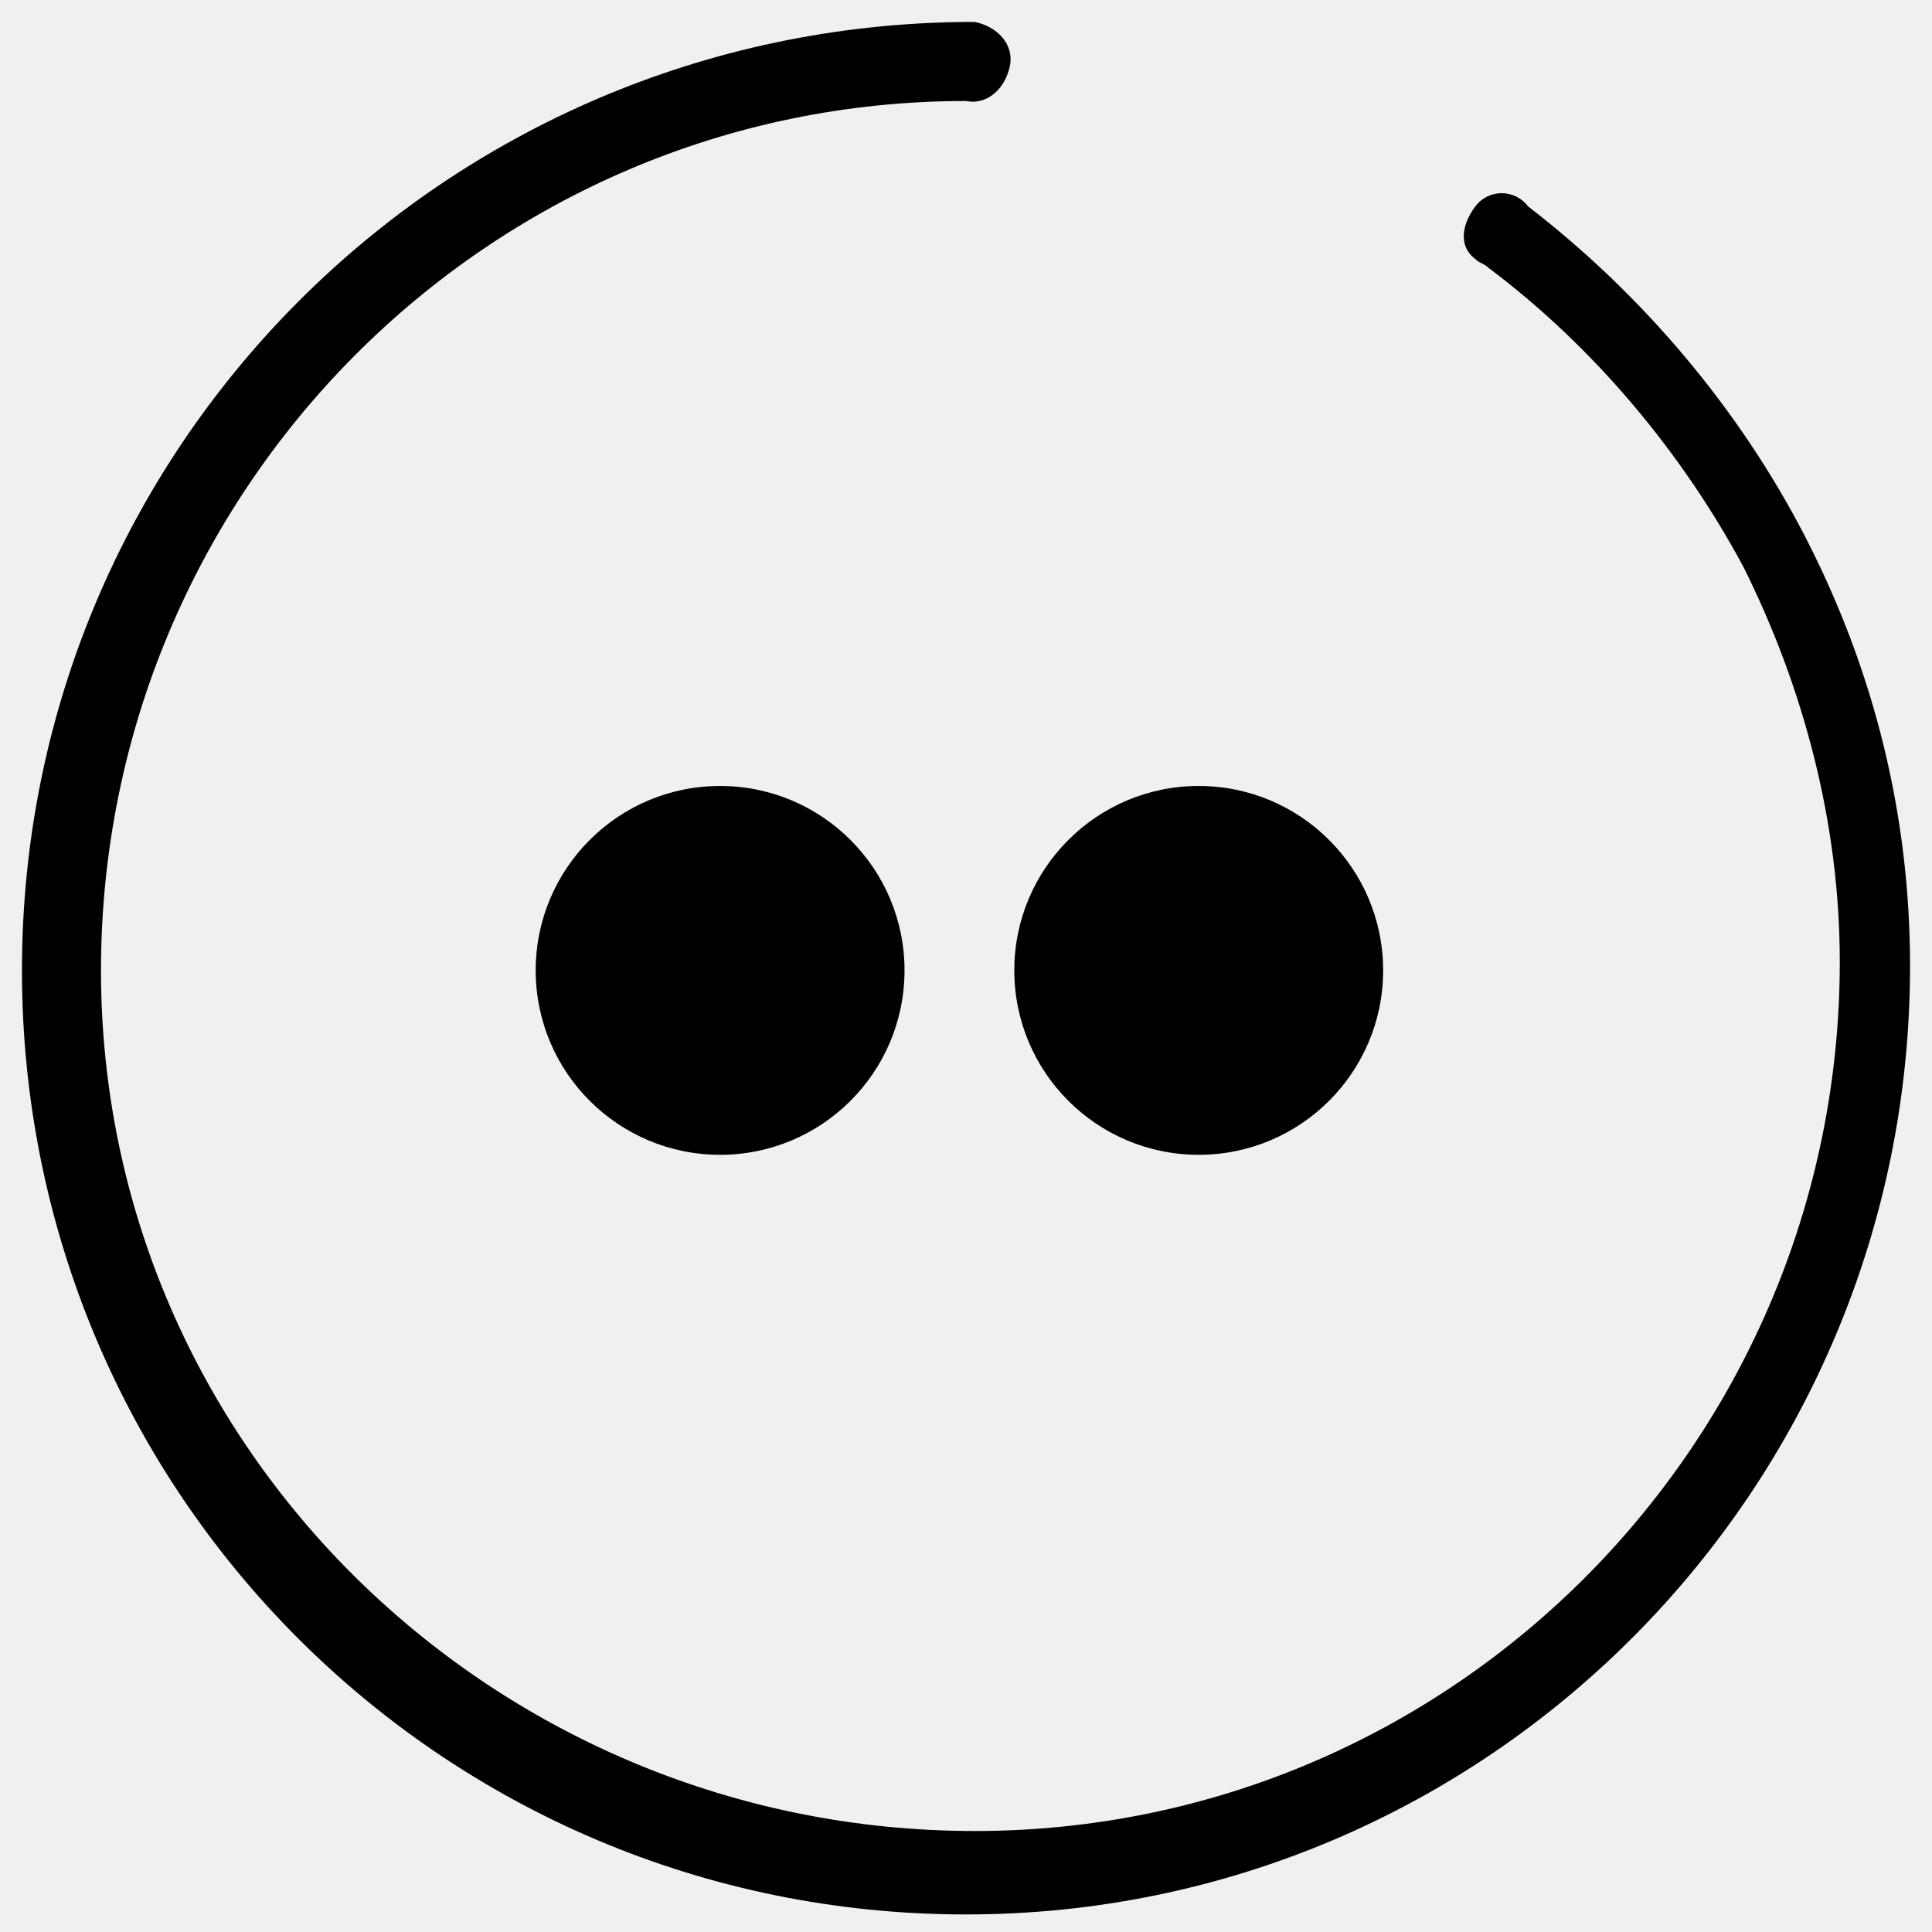
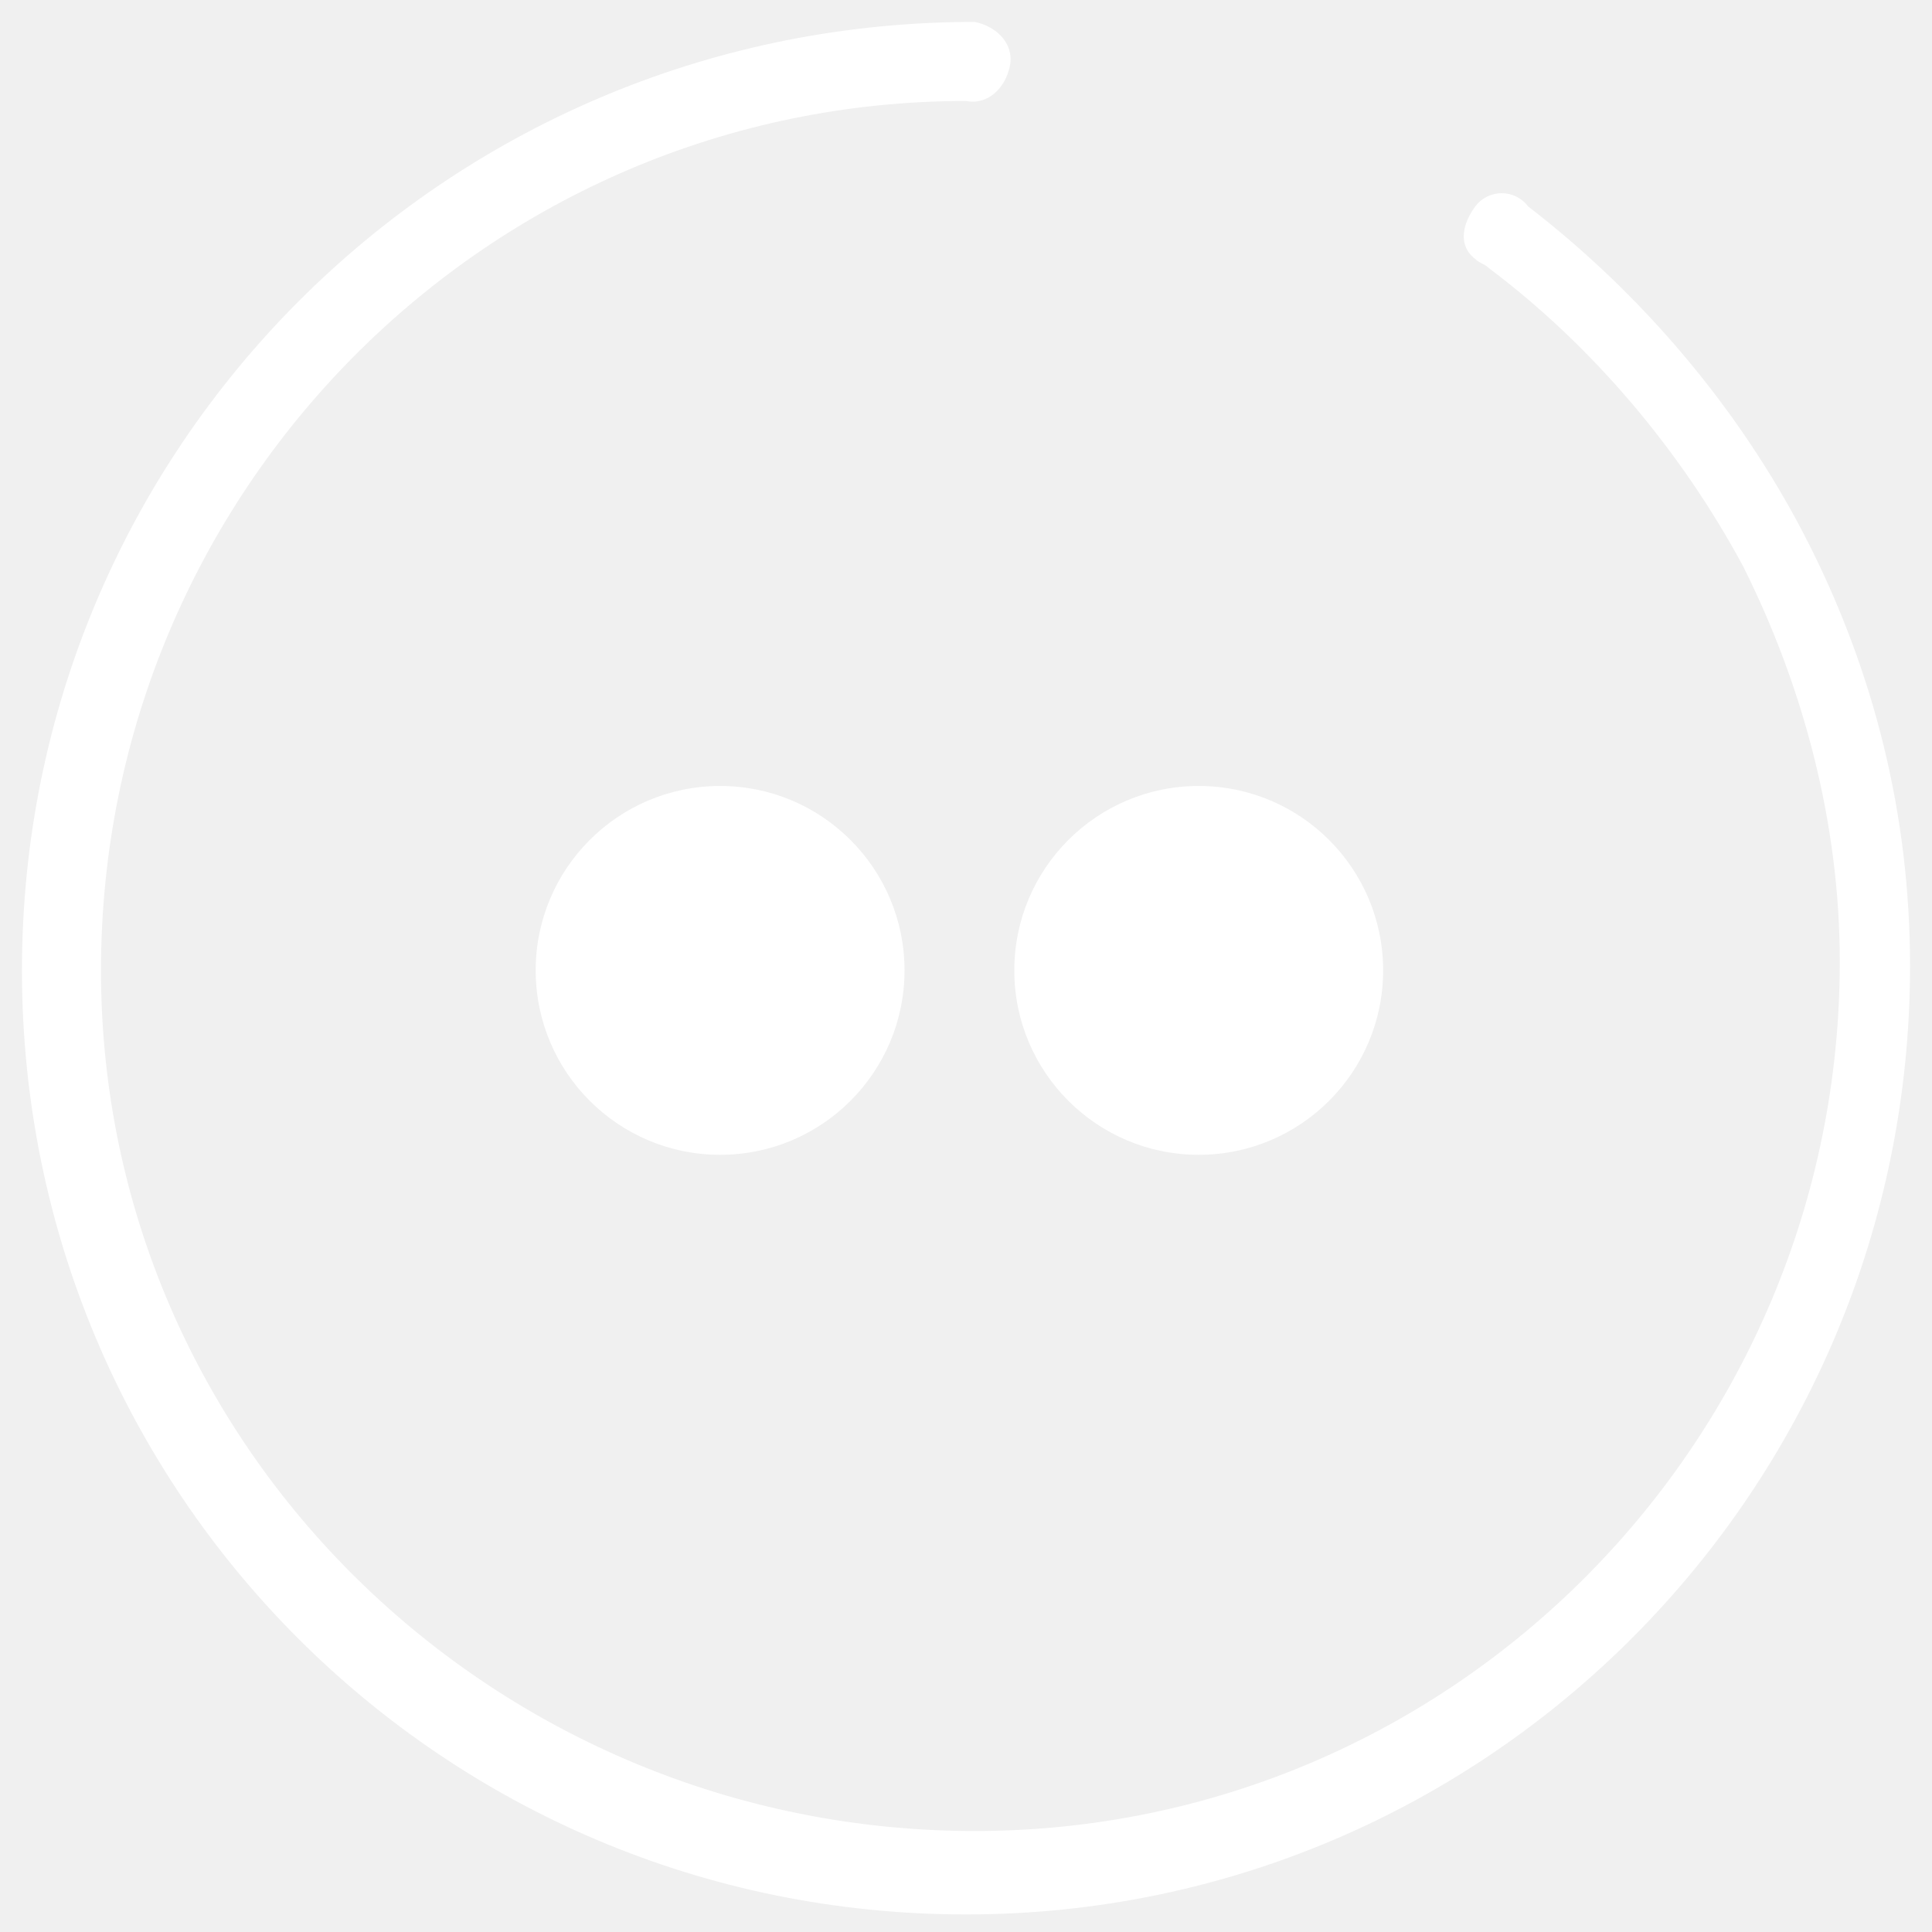
- <svg xmlns="http://www.w3.org/2000/svg" version="1.1" id="Capa_1" x="0px" y="0px" viewBox="0 0 44 44" style="enable-background:new 0 0 44 44;" xml:space="preserve">
-   <path d="M41.1,12.2c-1.5-2.9-3.7-5.5-6.3-7.5c-0.3-0.4-0.9-0.4-1.2,0s-0.4,0.9,0,1.2C33.7,6,33.8,6,33.9,6.1  c2.4,1.8,4.4,4.2,5.8,6.8c1.4,2.8,2.2,5.9,2.2,9c0,10.9-8.8,19.8-19.7,19.8S2.3,33,2.3,22.1S11.1,2.3,22,2.3l0,0  c0.5,0.1,0.9-0.3,1-0.8s-0.3-0.9-0.8-1c-0.1,0-0.1,0-0.2,0C10.1,0.6,0.5,10.2,0.5,22.1S10.1,43.6,22,43.6S43.5,33.9,43.5,22  C43.5,18.6,42.7,15.3,41.1,12.2z" />
-   <circle cx="16.4" cy="22.1" r="4.2" />
-   <circle cx="27.3" cy="22.1" r="4.2" />
+ <svg xmlns="http://www.w3.org/2000/svg" class="change-my-color" version="1.1" id="Capa_1" x="0px" y="0px" viewBox="0 0 44 44" style="enable-background:new 0 0 44 44;" xml:space="preserve">
+   <path fill="white" d="M41.1,12.2c-1.5-2.9-3.7-5.5-6.3-7.5c-0.3-0.4-0.9-0.4-1.2,0s-0.4,0.9,0,1.2C33.7,6,33.8,6,33.9,6.1  c2.4,1.8,4.4,4.2,5.8,6.8c1.4,2.8,2.2,5.9,2.2,9c0,10.9-8.8,19.8-19.7,19.8S2.3,33,2.3,22.1S11.1,2.3,22,2.3l0,0  c0.5,0.1,0.9-0.3,1-0.8s-0.3-0.9-0.8-1c-0.1,0-0.1,0-0.2,0C10.1,0.6,0.5,10.2,0.5,22.1S10.1,43.6,22,43.6S43.5,33.9,43.5,22  C43.5,18.6,42.7,15.3,41.1,12.2z" />
+   <circle fill="white" cx="16.4" cy="22.1" r="4.2" />
+   <circle fill="white" cx="27.3" cy="22.1" r="4.2" />
</svg>
